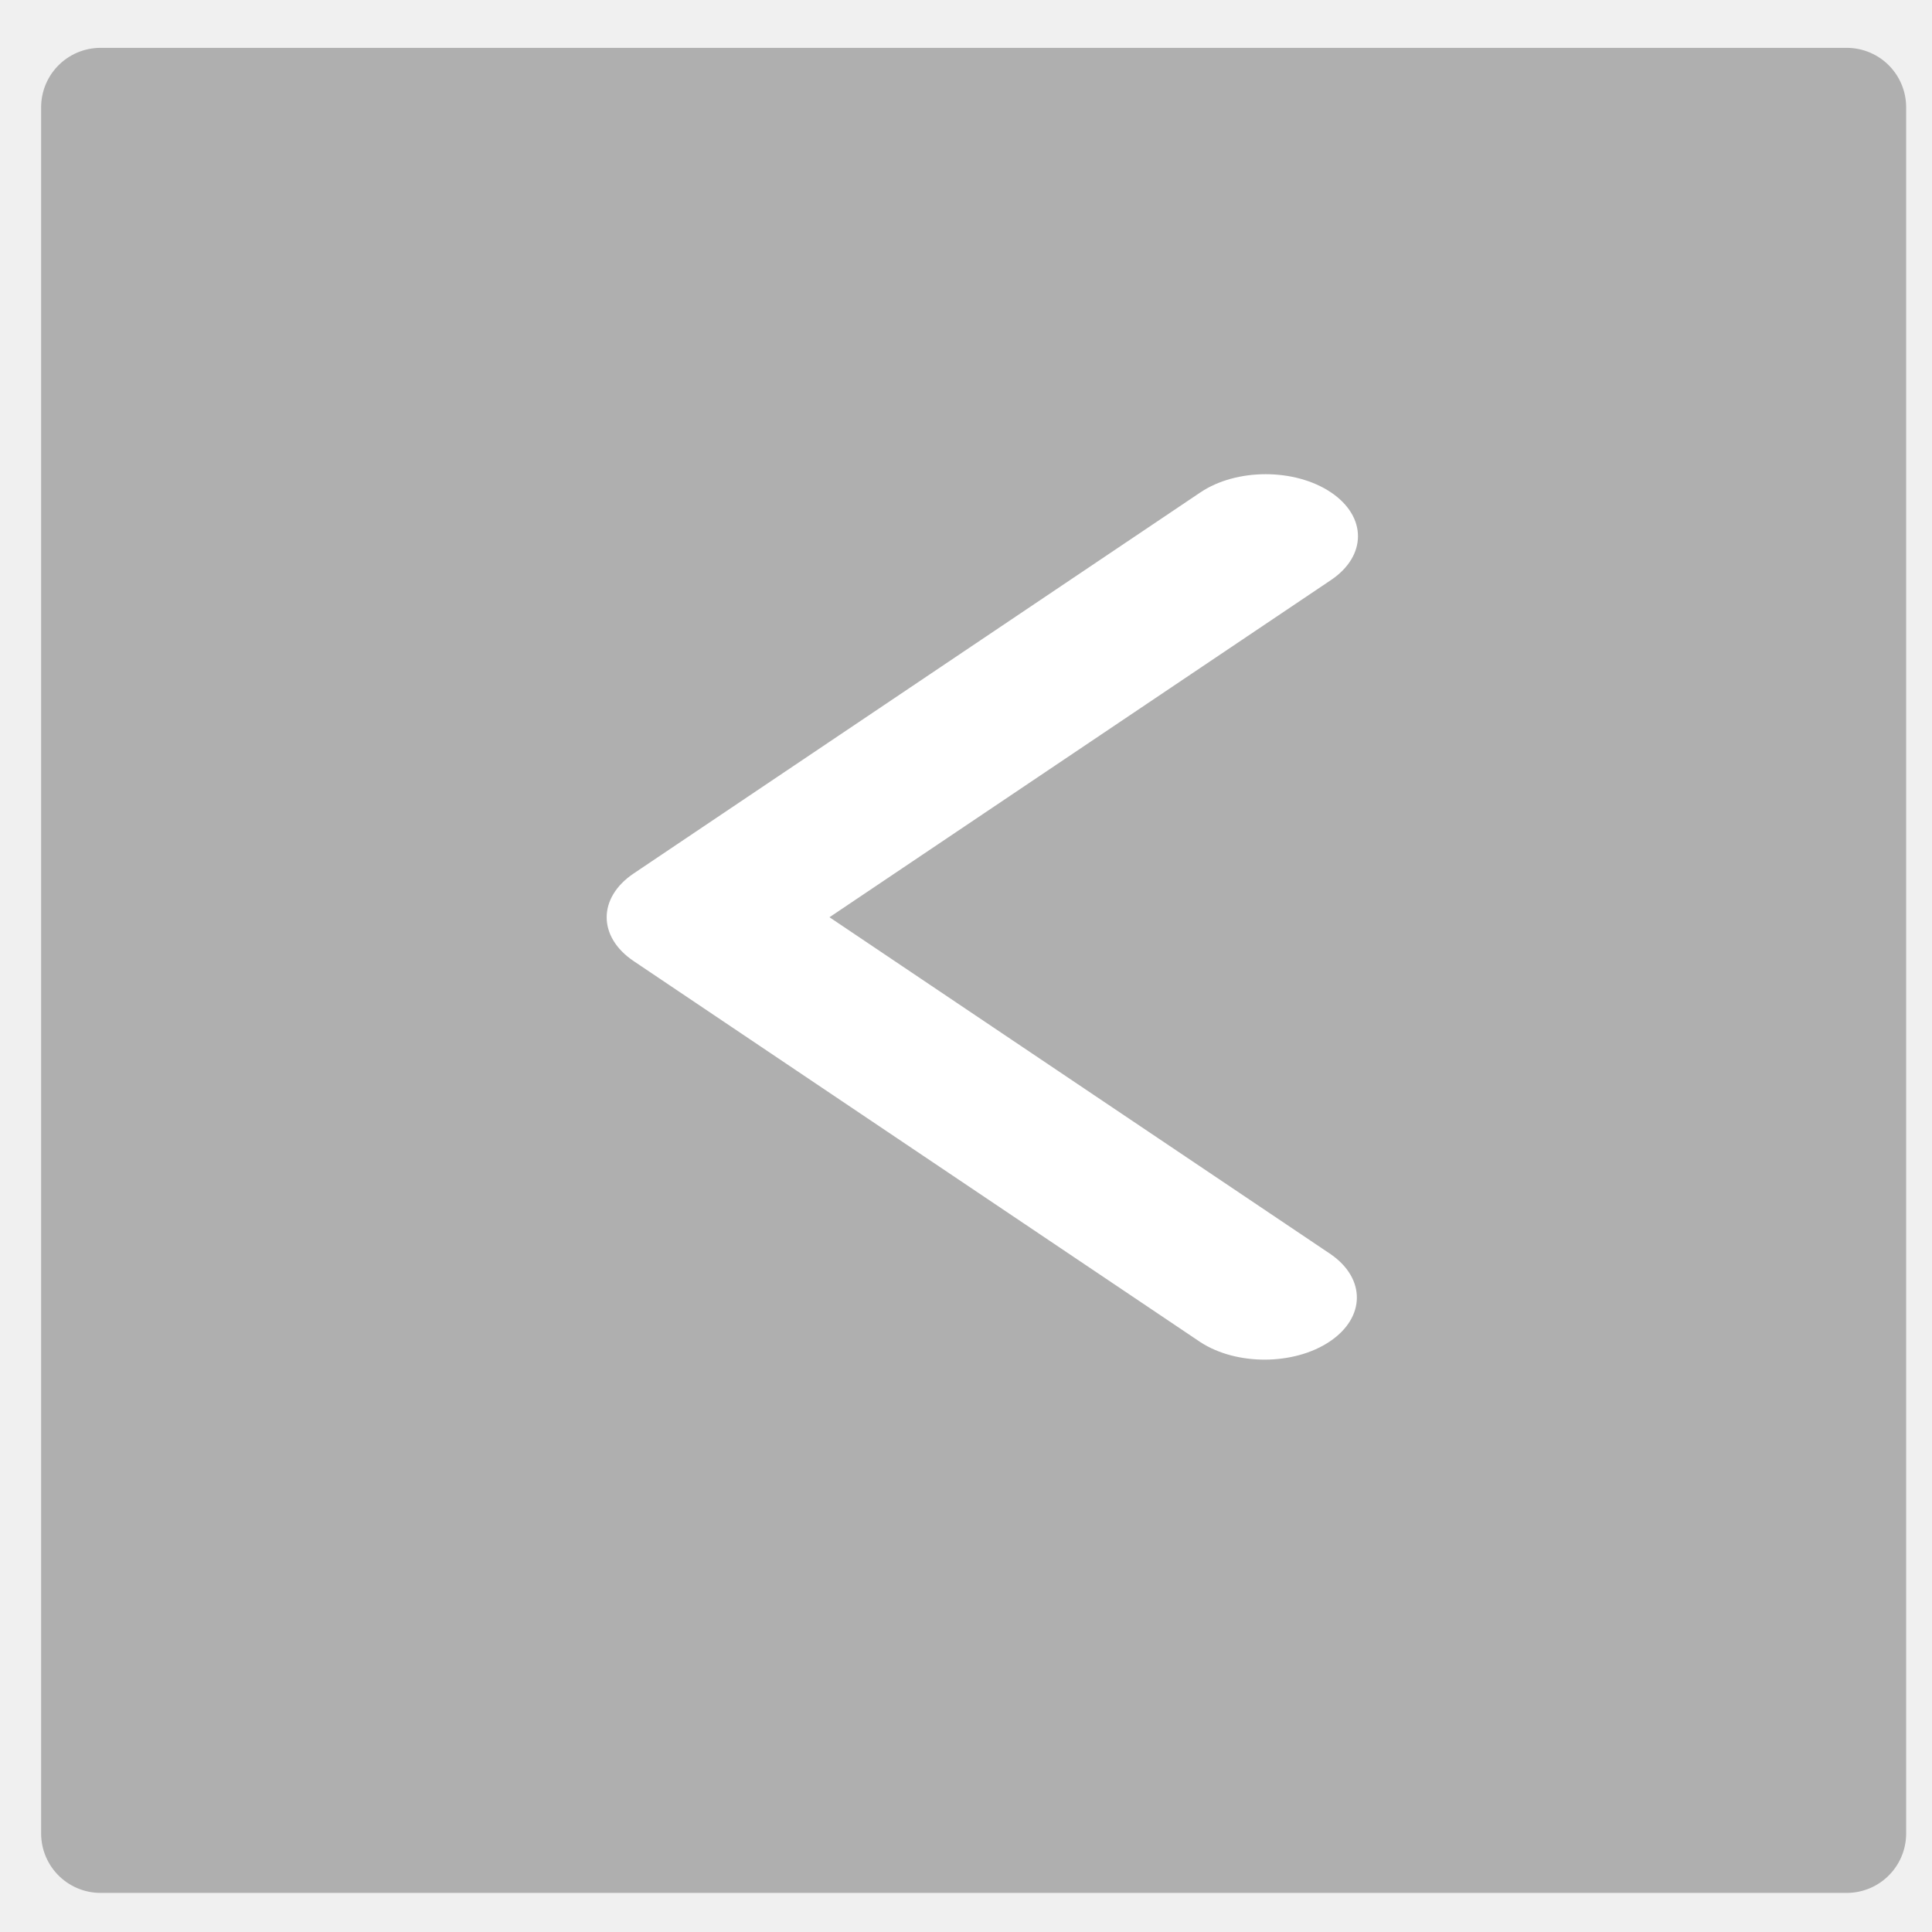
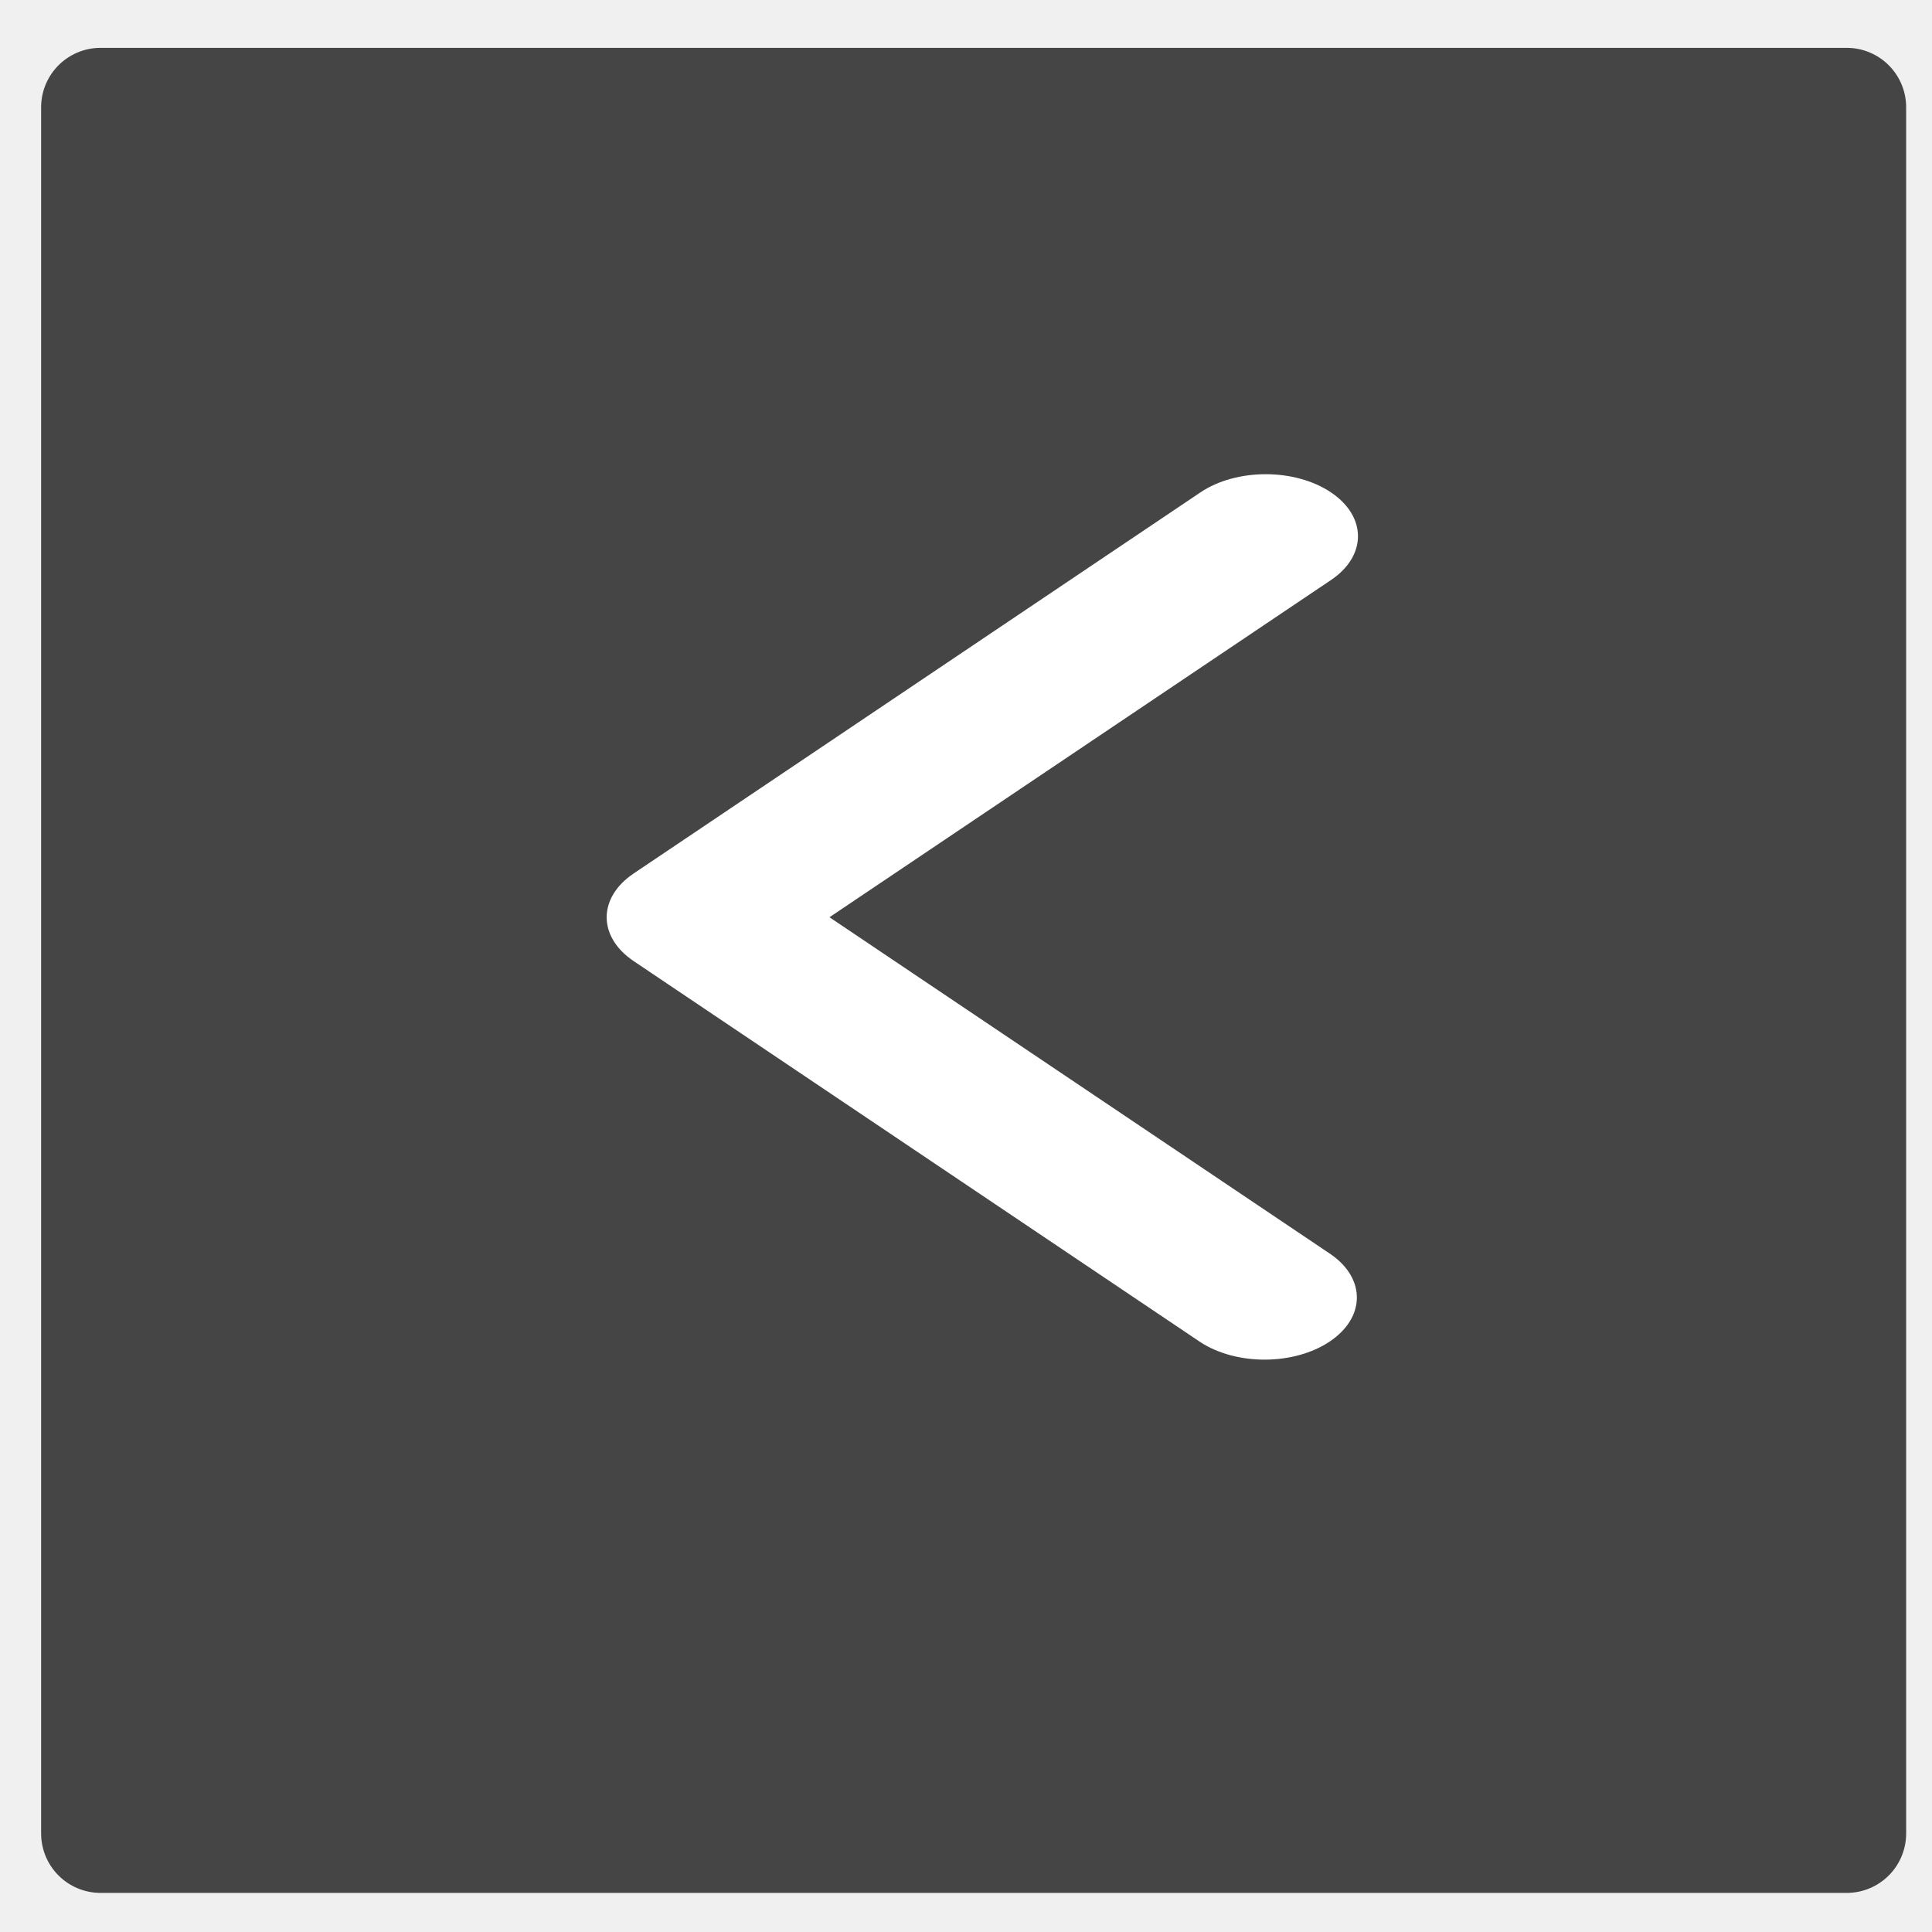
<svg xmlns="http://www.w3.org/2000/svg" viewBox="0 0 21 21" version="1.1" id="svg6" width="21" height="21">
  <defs id="defs10" />
  <g transform="matrix(-0.7162513,0,0,-0.4815391,84.36004,14.9481)" id="angle-left" style="fill:#ffffff;fill-opacity:1" />
-   <rect style="fill:#afafaf;fill-opacity:1;fill-rule:nonzero;stroke:#afafaf;stroke-width:1.292;stroke-linejoin:round;stroke-miterlimit:4;stroke-dasharray:none;stroke-opacity:1" id="rect814" width="18.98" height="18.763" x="1.093" y="1.166" />
+   <rect style="fill:#454545;fill-opacity:1;fill-rule:nonzero;stroke:#454545;stroke-width:1.292;stroke-linejoin:round;stroke-miterlimit:4;stroke-dasharray:none;stroke-opacity:1" id="rect814" width="18.98" height="18.763" x="1.093" y="1.166" />
  <path d="M 6.888,9.494 13.048,5.352 a 1.003,0.674 0 1 1 1.419,0.953 L 9.016,9.97 14.466,13.634 a 1.003,0.675 0 0 1 -1.419,0.954 L 6.888,10.447 a 1.003,0.674 0 0 1 0,-0.953 z" class="cls-2" data-name="Path 1" id="Path_1" style="fill:#ffffff;fill-opacity:1;stroke-width:0.587" />
</svg>
